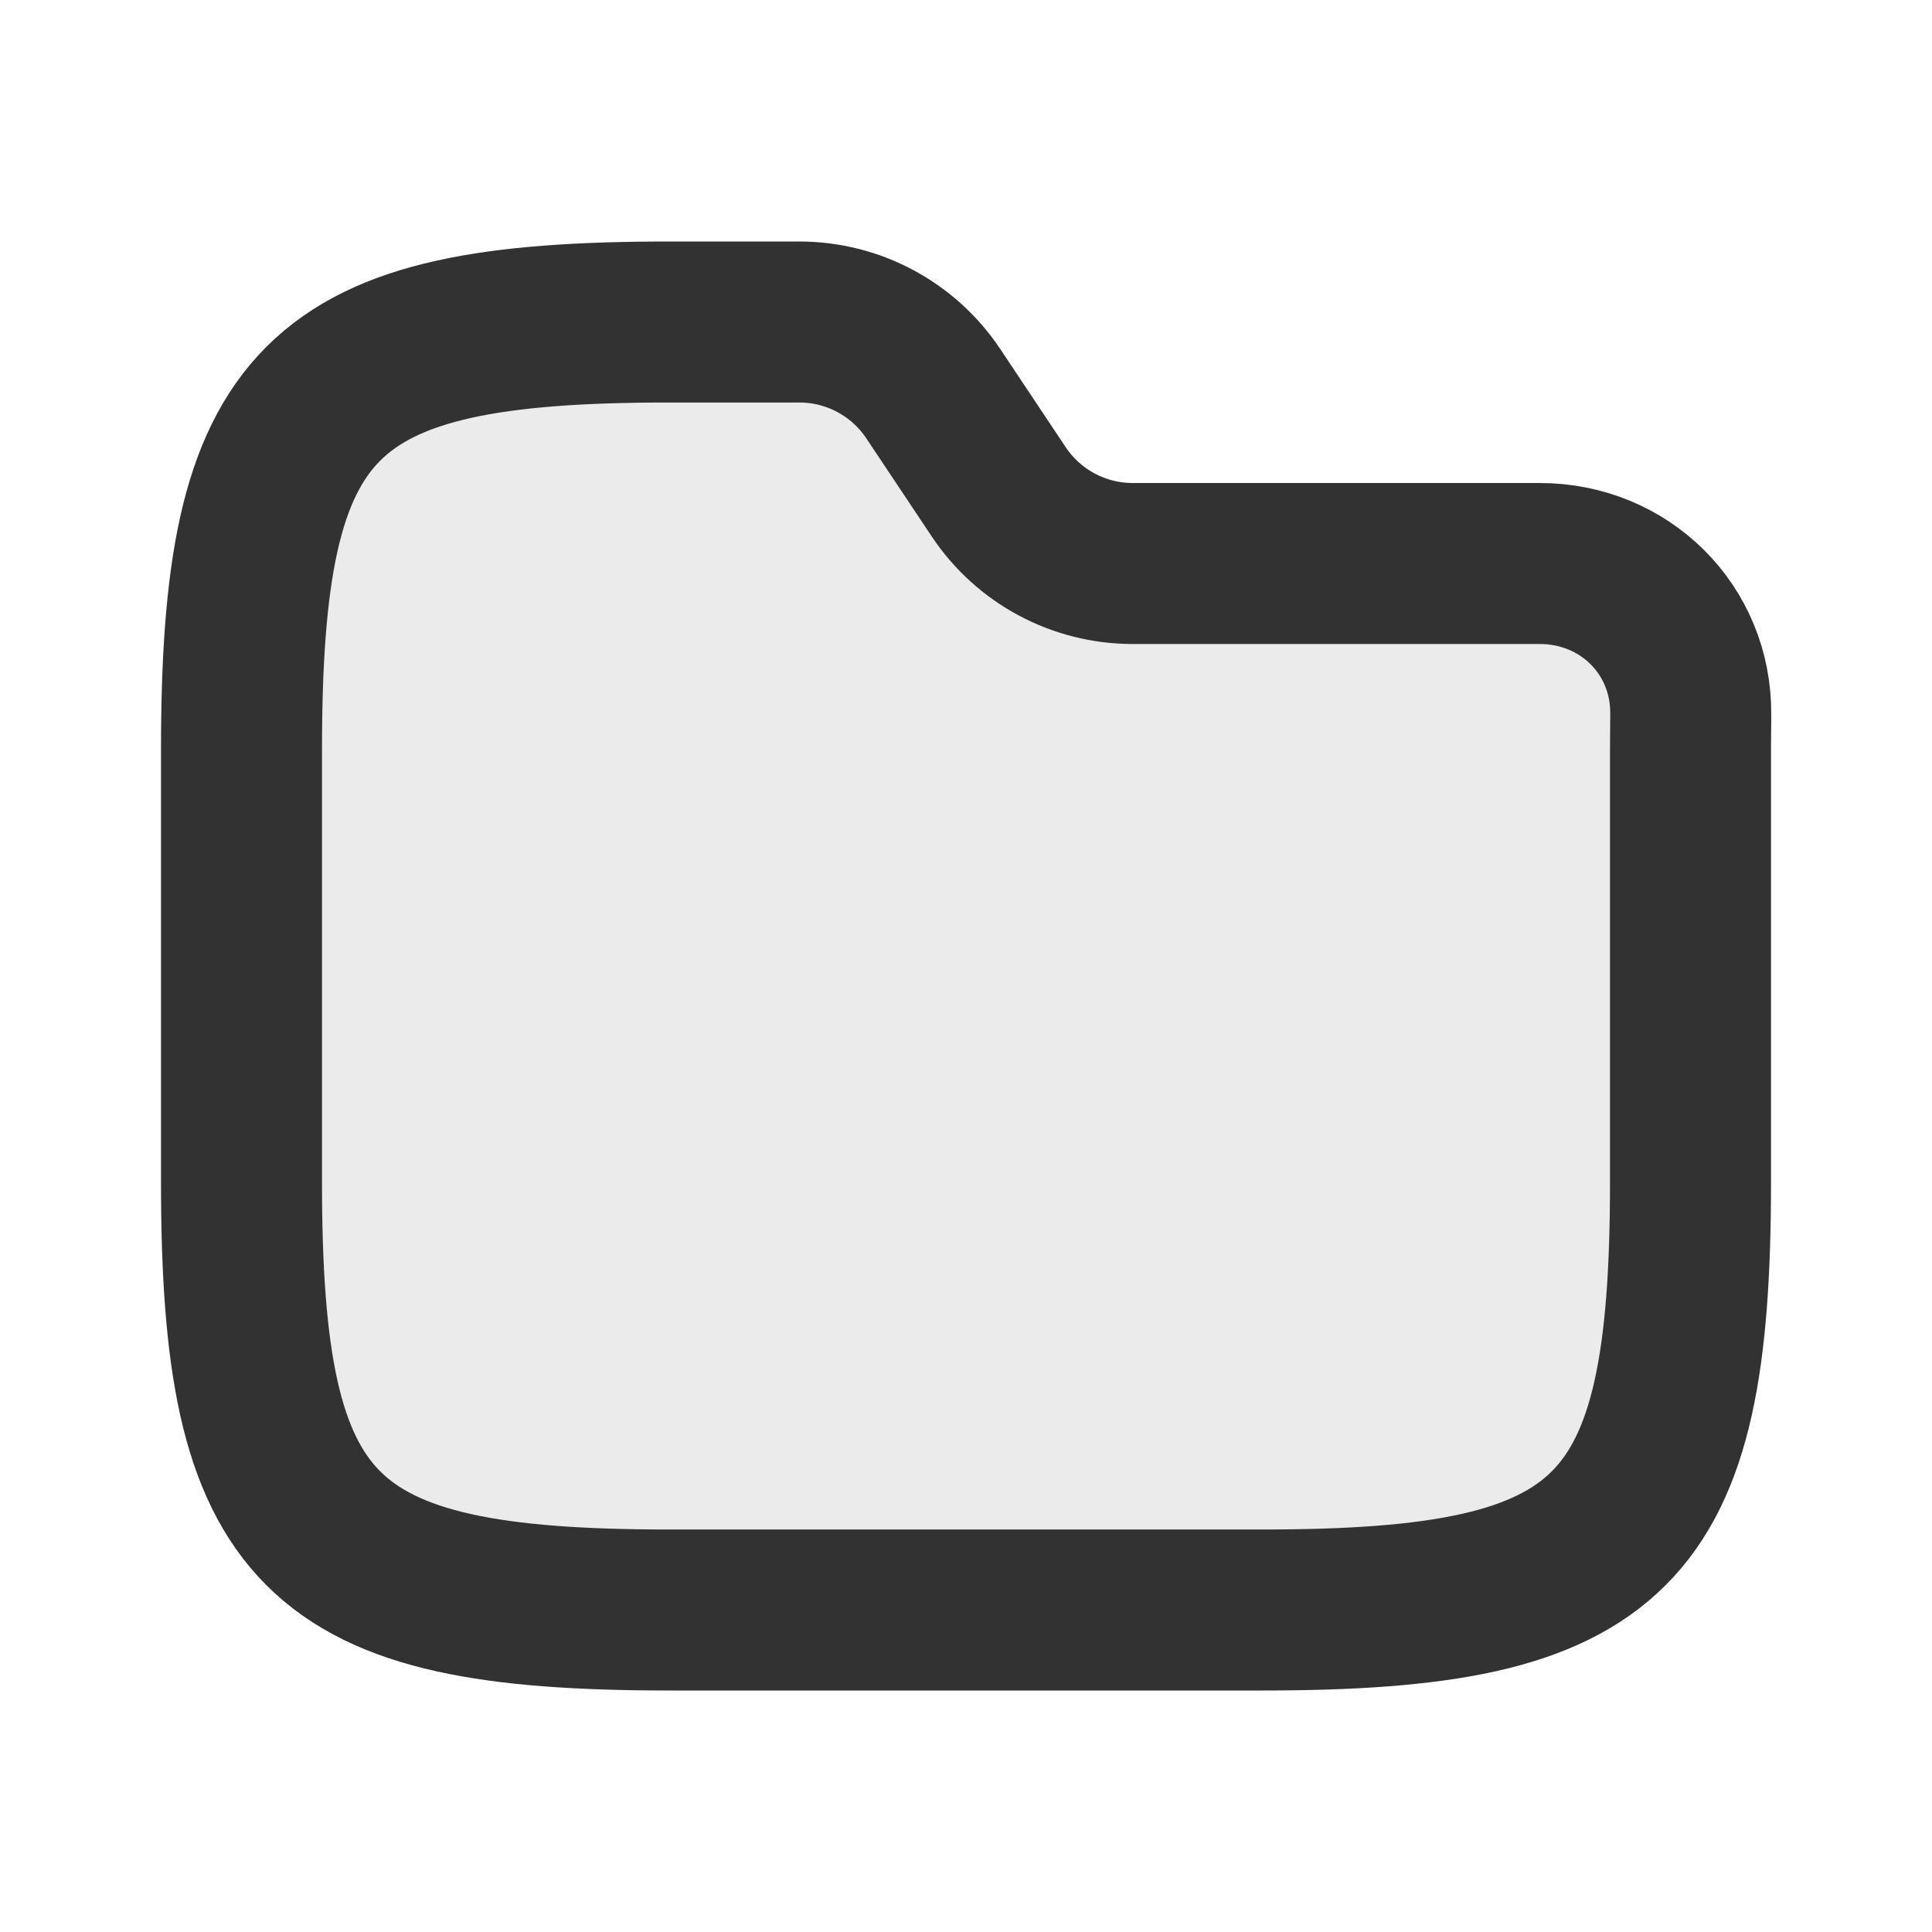
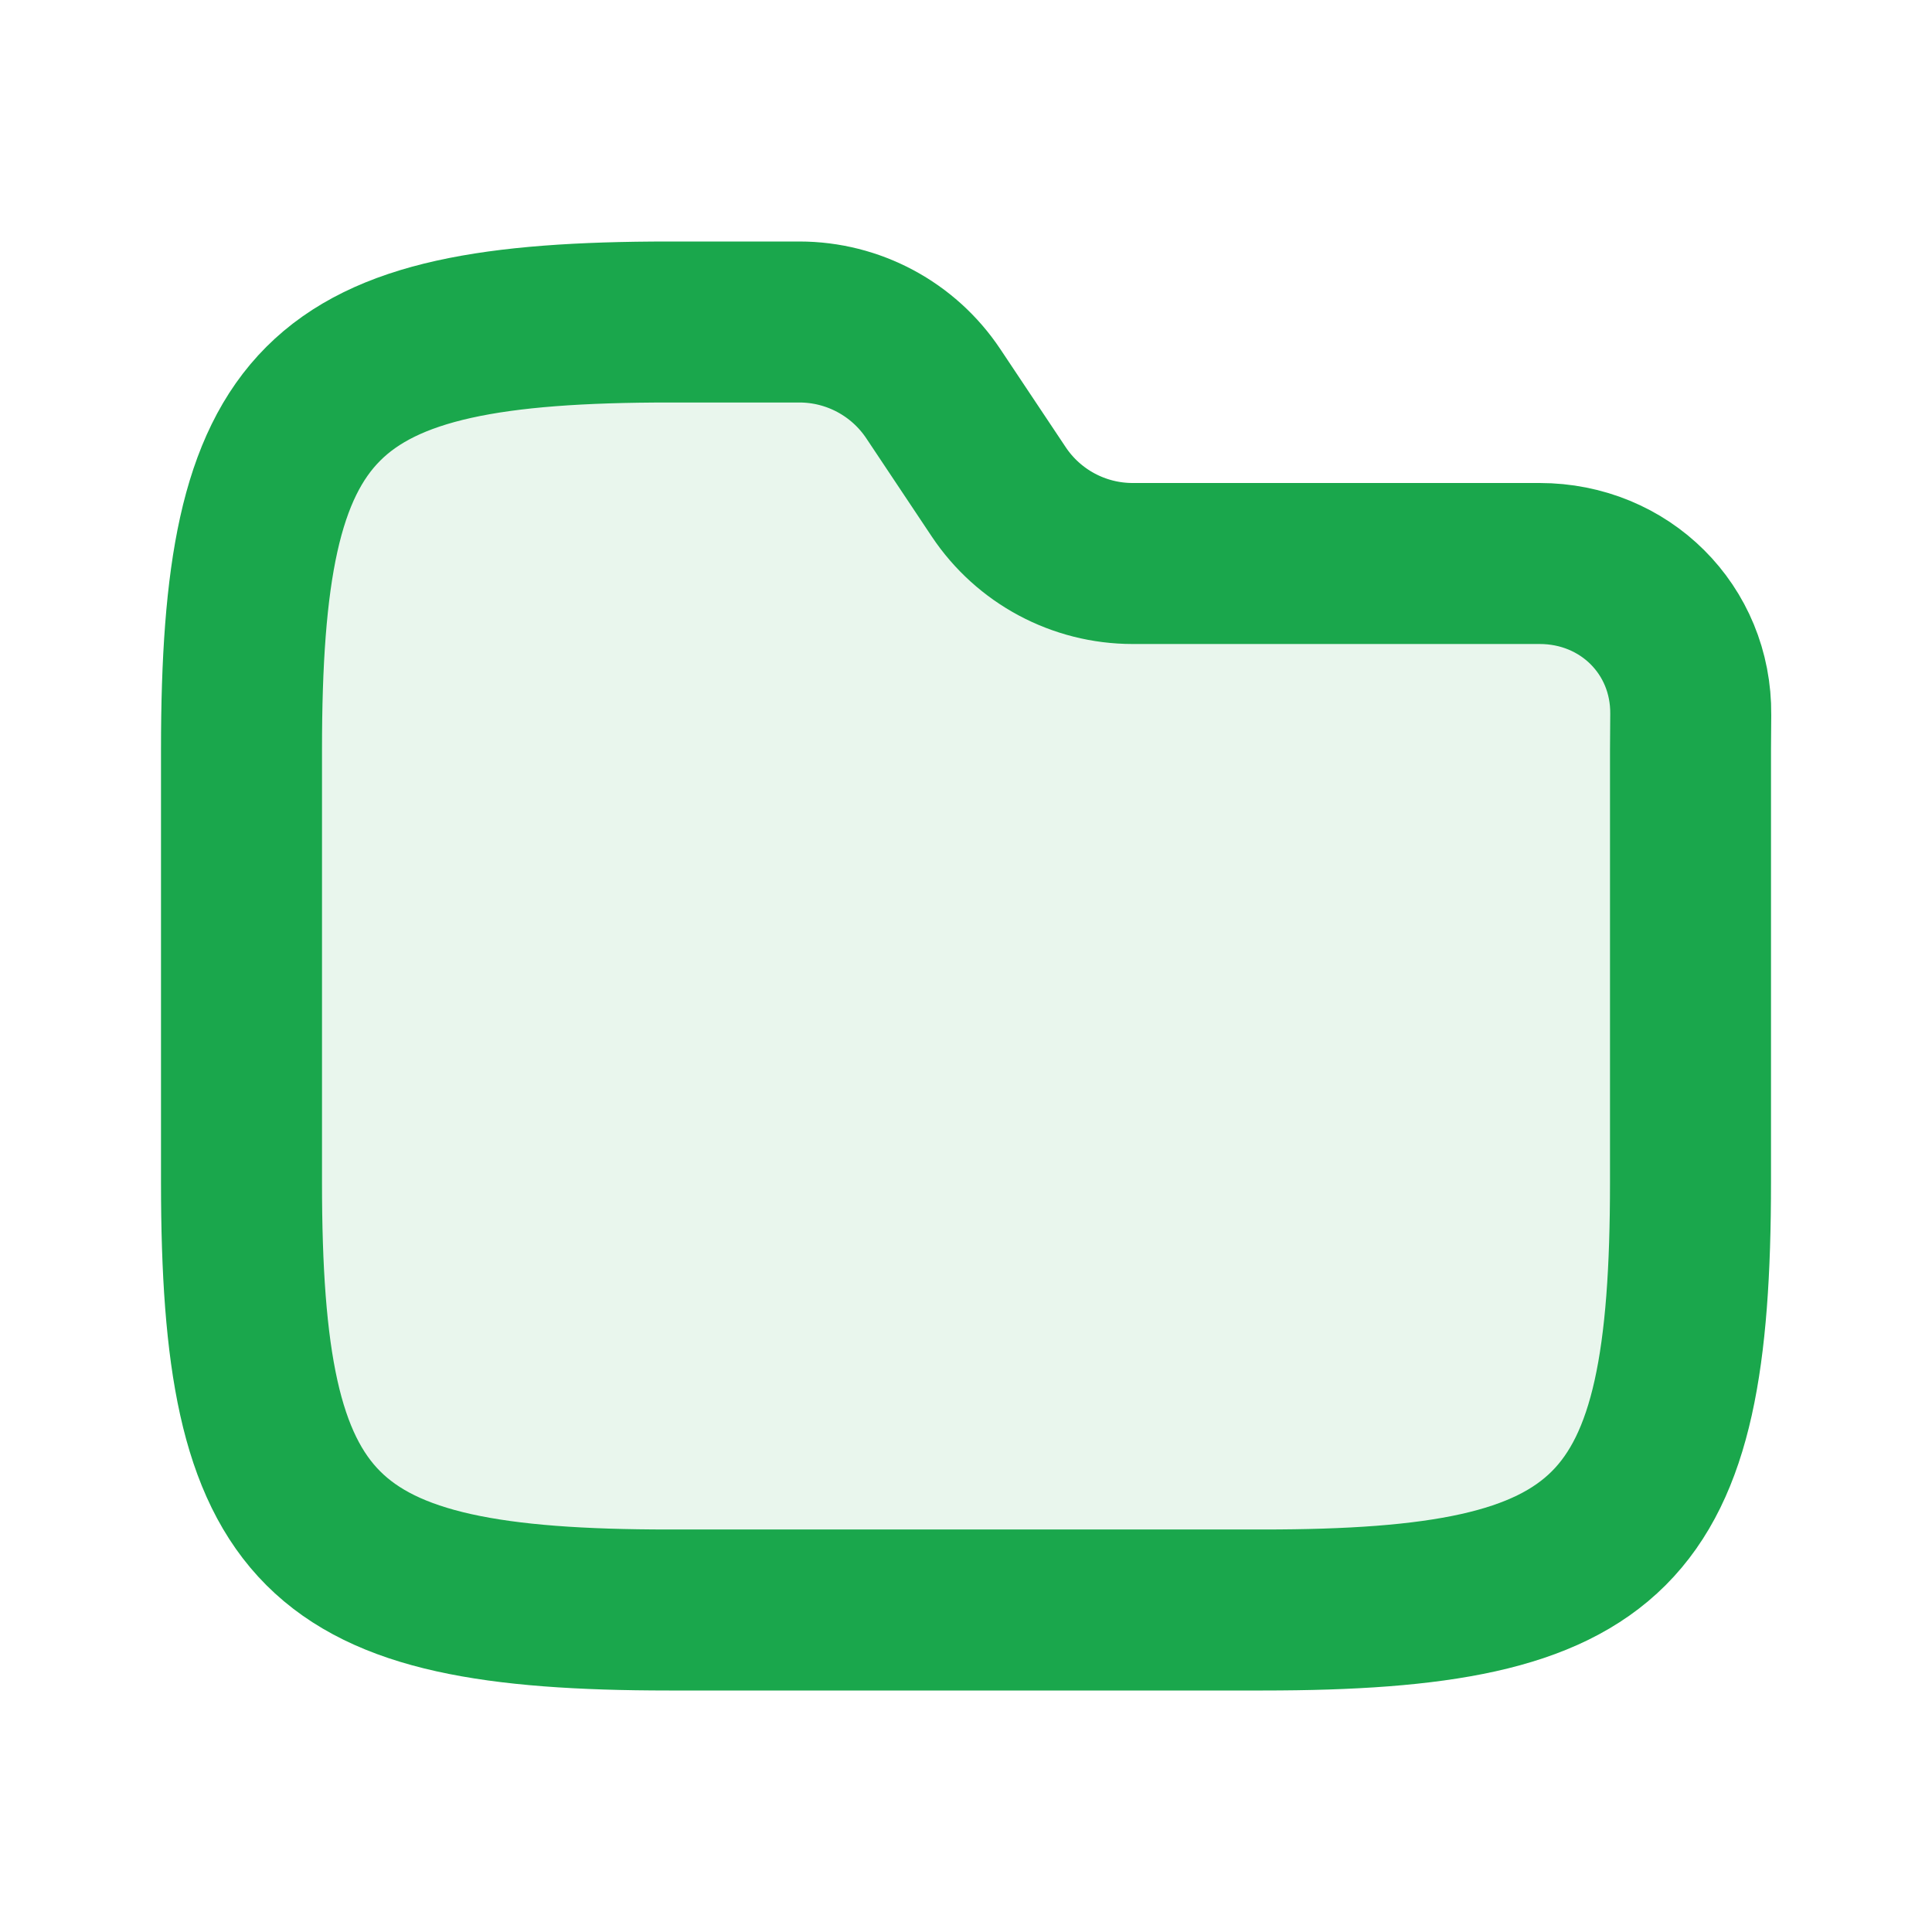
<svg xmlns="http://www.w3.org/2000/svg" viewBox="0 0 24 24" fill="none">
-   <path opacity="0.1" d="M3 9.312C3 4.938 3.938 4 8.312 4H9.93C10.598 4 11.223 4.334 11.594 4.891L12.406 6.109C12.777 6.666 13.402 7 14.07 7C15.965 7 17.814 7 19.126 7C20.181 7 21.013 7.821 21.003 8.876C21.001 9.054 21 9.206 21 9.312V14.688C21 19.062 20.062 20 15.688 20H8.312C3.938 20 3 19.062 3 14.688V9.312Z" fill="#323232" />
-   <path d="M3 9.312C3 4.938 3.938 4 8.312 4H9.93C10.598 4 11.223 4.334 11.594 4.891L12.406 6.109C12.777 6.666 13.402 7 14.07 7C15.965 7 17.814 7 19.126 7C20.181 7 21.013 7.821 21.003 8.876C21.001 9.054 21 9.206 21 9.312V14.688C21 19.062 20.062 20 15.688 20H8.312C3.938 20 3 19.062 3 14.688V9.312Z" stroke="#323232" stroke-width="2" />
+   <path opacity="0.1" d="M3 9.312C3 4.938 3.938 4 8.312 4H9.93C10.598 4 11.223 4.334 11.594 4.891L12.406 6.109C12.777 6.666 13.402 7 14.07 7C15.965 7 17.814 7 19.126 7C20.181 7 21.013 7.821 21.003 8.876C21.001 9.054 21 9.206 21 9.312V14.688C21 19.062 20.062 20 15.688 20H8.312C3.938 20 3 19.062 3 14.688V9.312Z" fill="#1AA74C" />
+   <path d="M3 9.312C3 4.938 3.938 4 8.312 4H9.93C10.598 4 11.223 4.334 11.594 4.891L12.406 6.109C12.777 6.666 13.402 7 14.07 7C15.965 7 17.814 7 19.126 7C20.181 7 21.013 7.821 21.003 8.876C21.001 9.054 21 9.206 21 9.312V14.688C21 19.062 20.062 20 15.688 20H8.312C3.938 20 3 19.062 3 14.688V9.312Z" stroke="#1AA74C" stroke-width="2" />
</svg>
